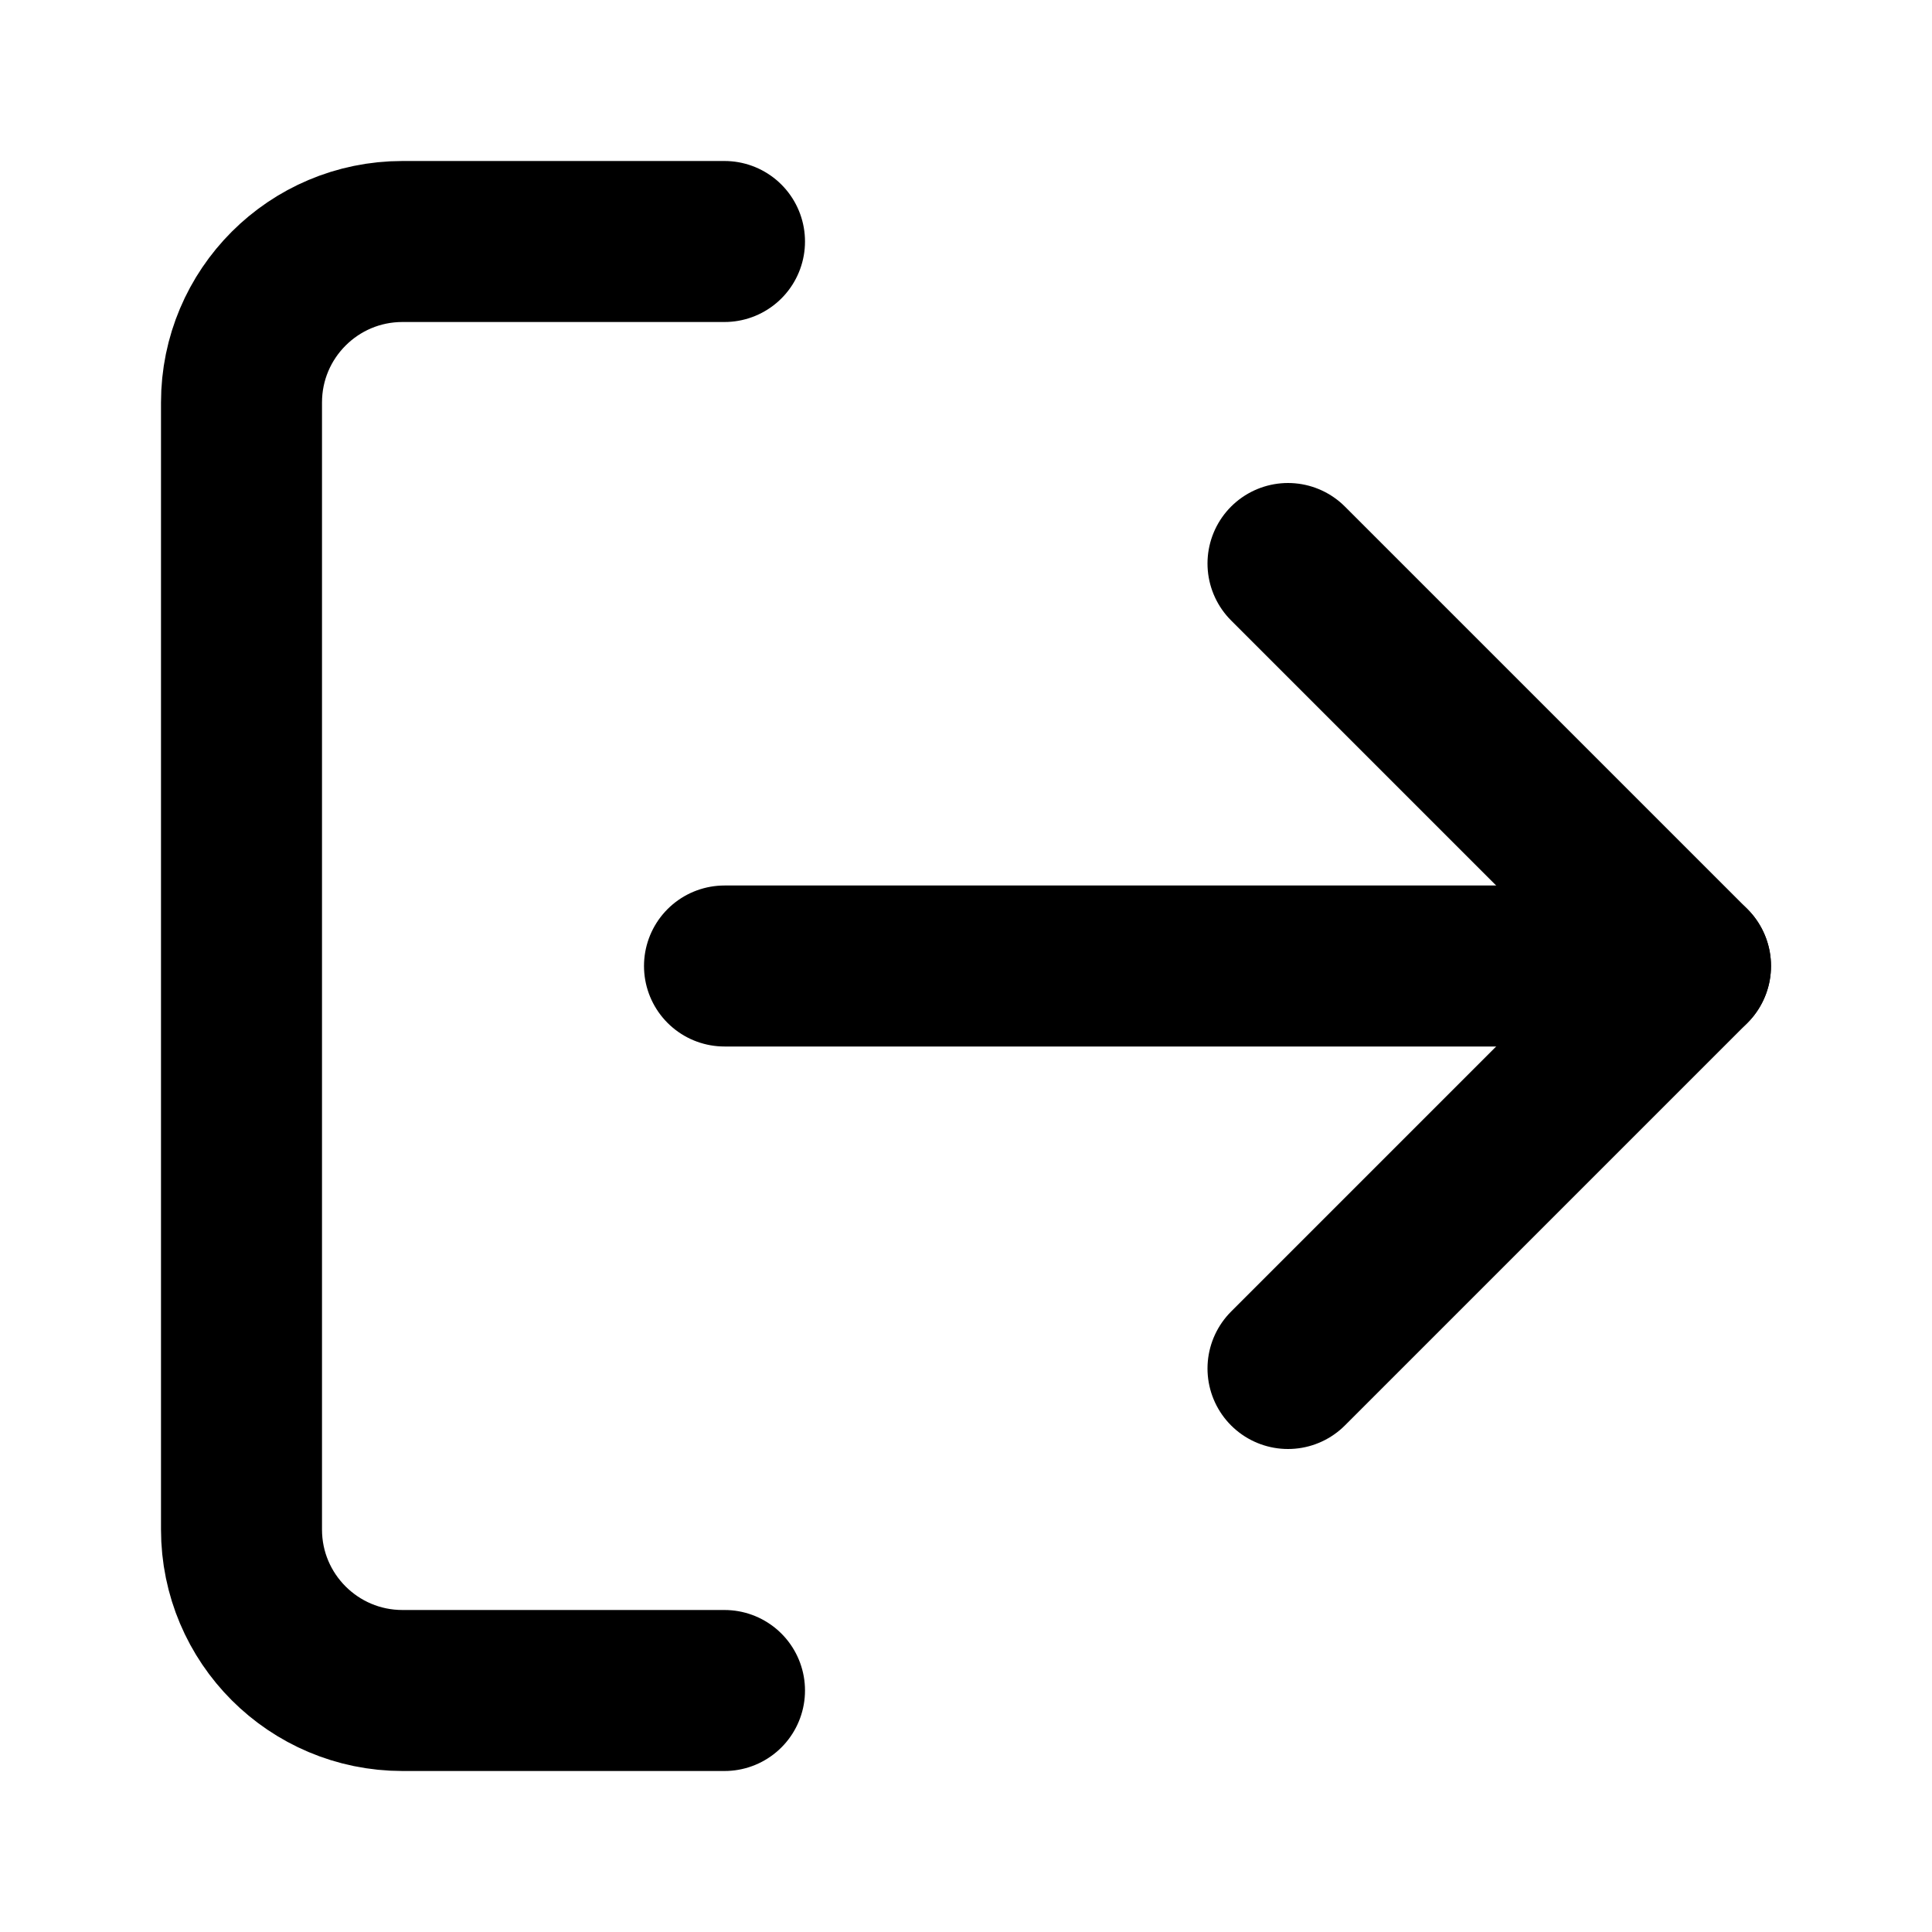
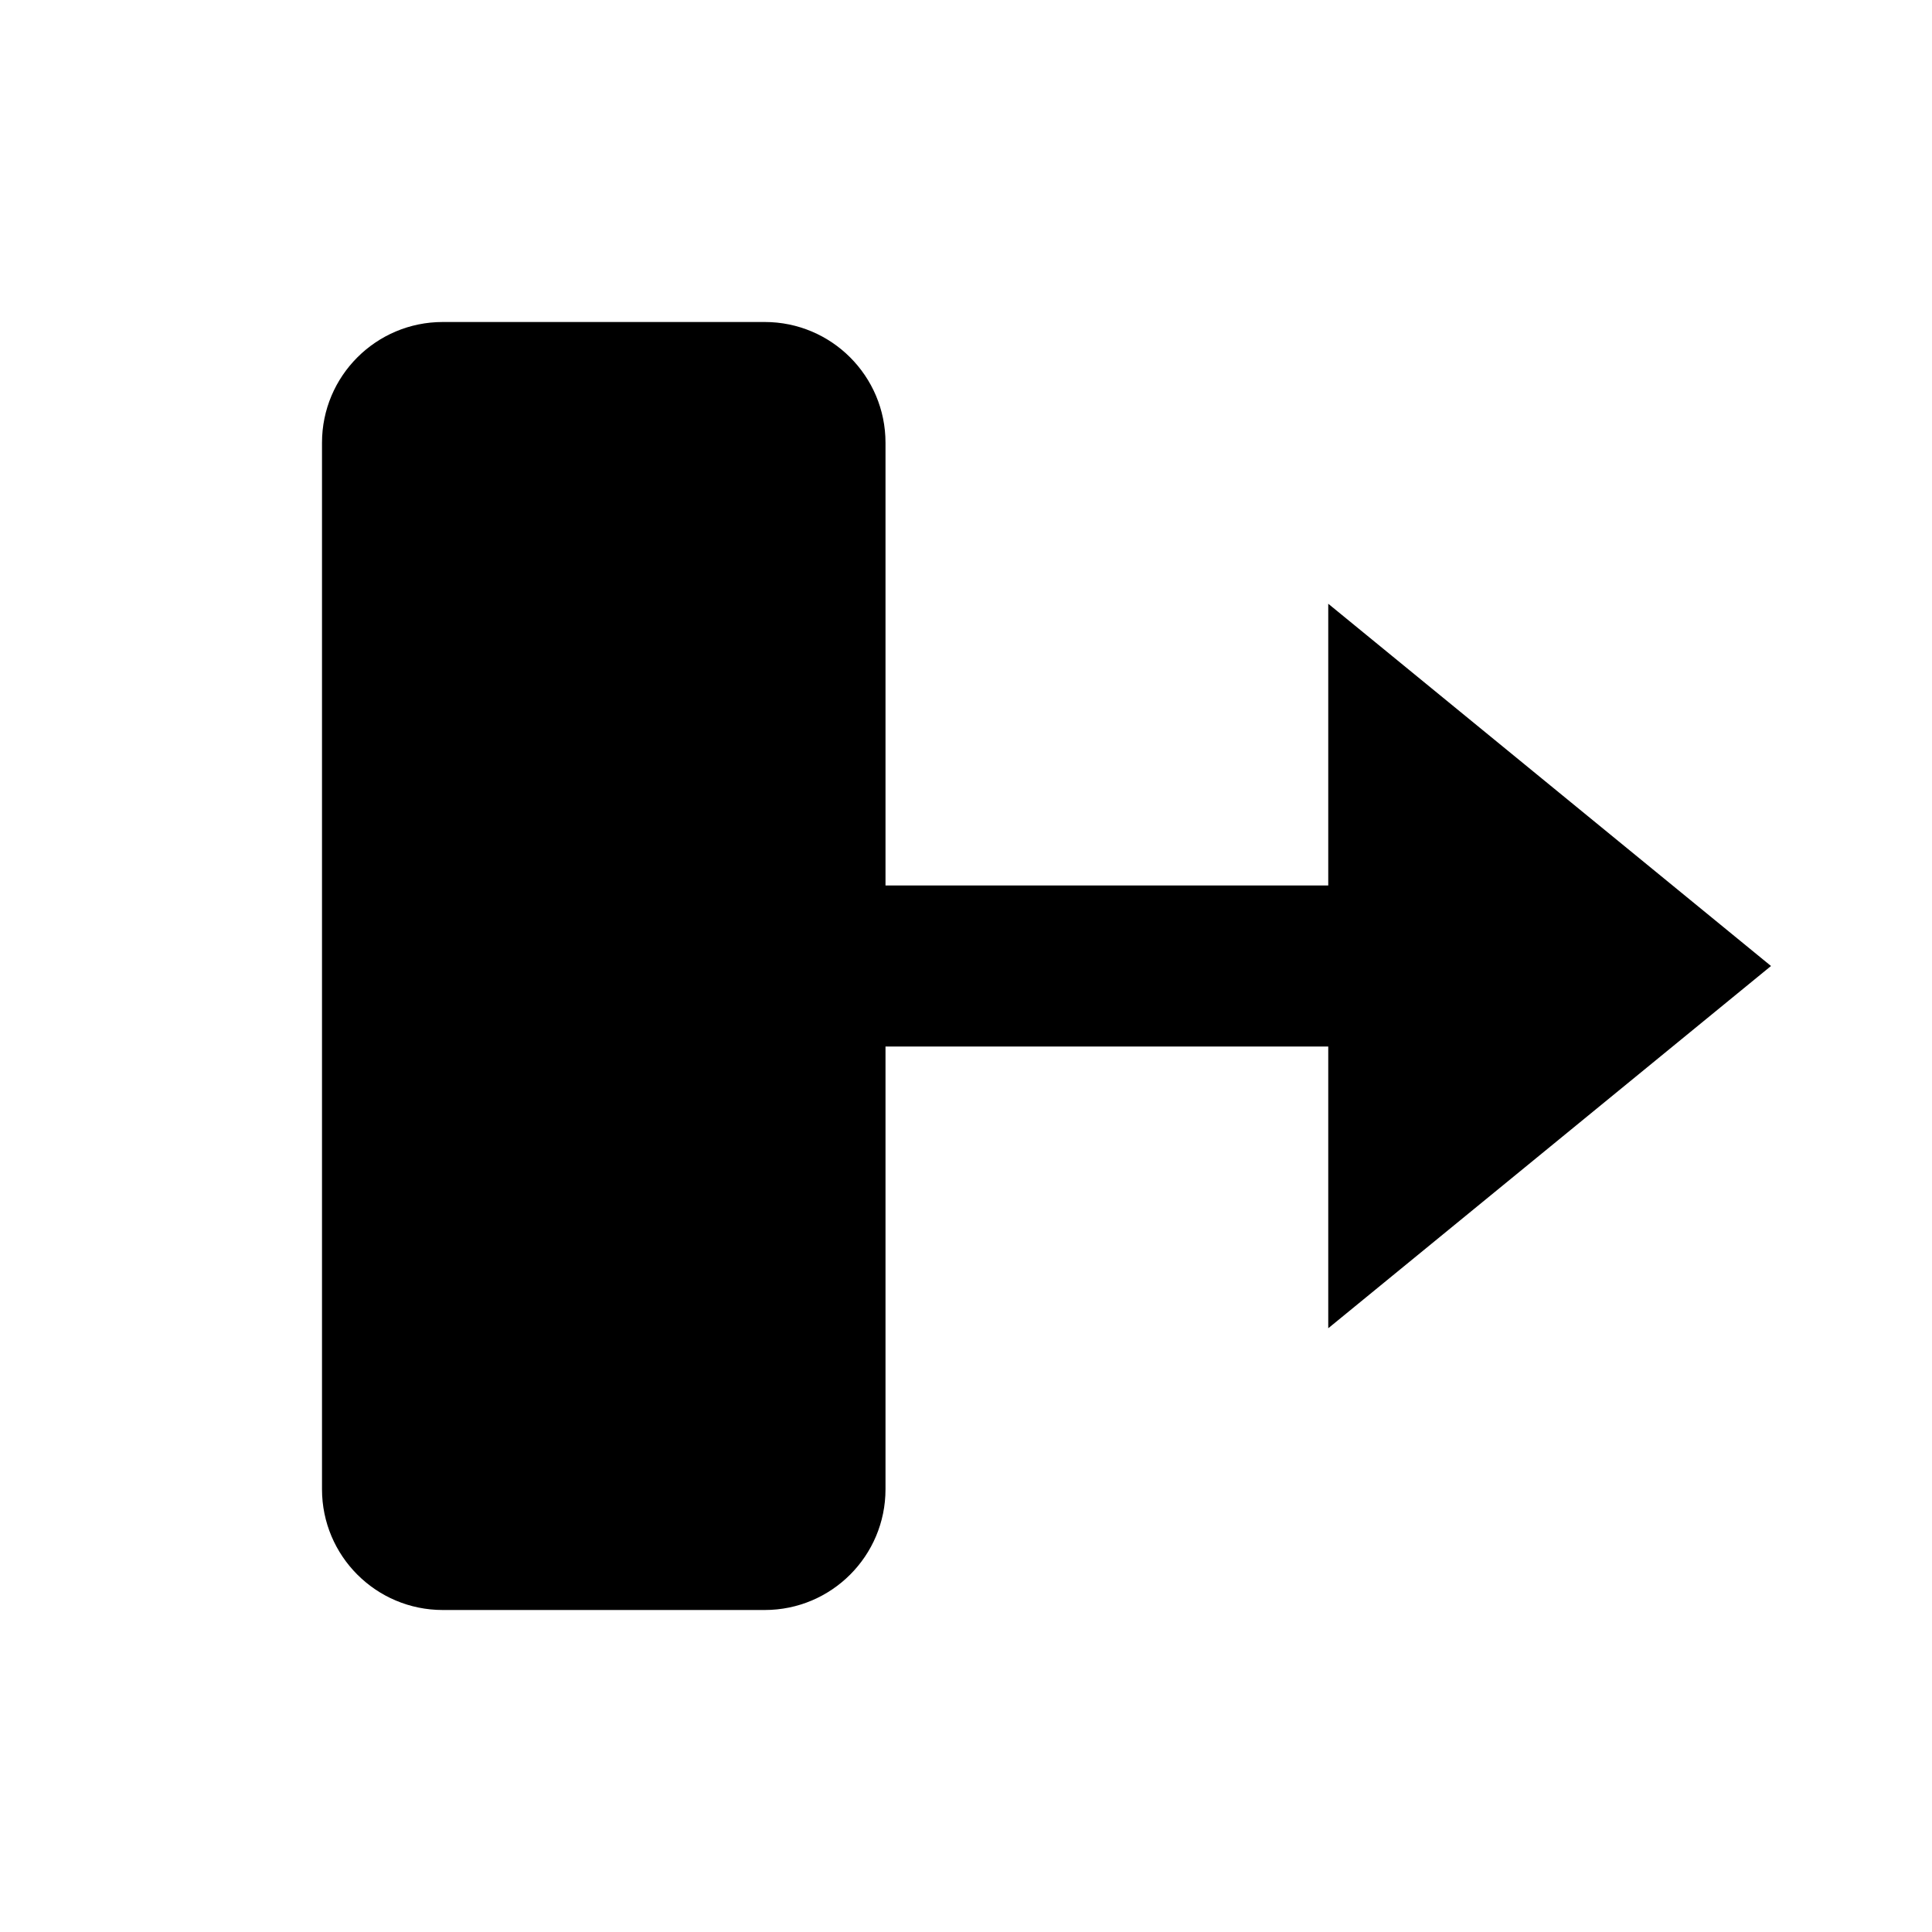
- <svg xmlns="http://www.w3.org/2000/svg" viewBox="0 0 24 24" fill="none" stroke="#000" stroke-width="2" stroke-linecap="round" stroke-linejoin="round">
-   <path d="M9 21H5a2 2 0 0 1-2-2V5a2 2 0 0 1 2-2h4" />
-   <polyline points="16 17 21 12 16 7" />
-   <line x1="21" x2="9" y1="12" y2="12" />
+ <svg xmlns="http://www.w3.org/2000/svg" viewBox="0 0 24 24">
+   <rect x="4" y="4" width="7" height="16" rx="1.5" />
+   <rect x="10" y="11" width="9" height="2" rx="1" />
+   <polygon points="16.5,7.5 22,12 16.5,16.5" />
</svg>
